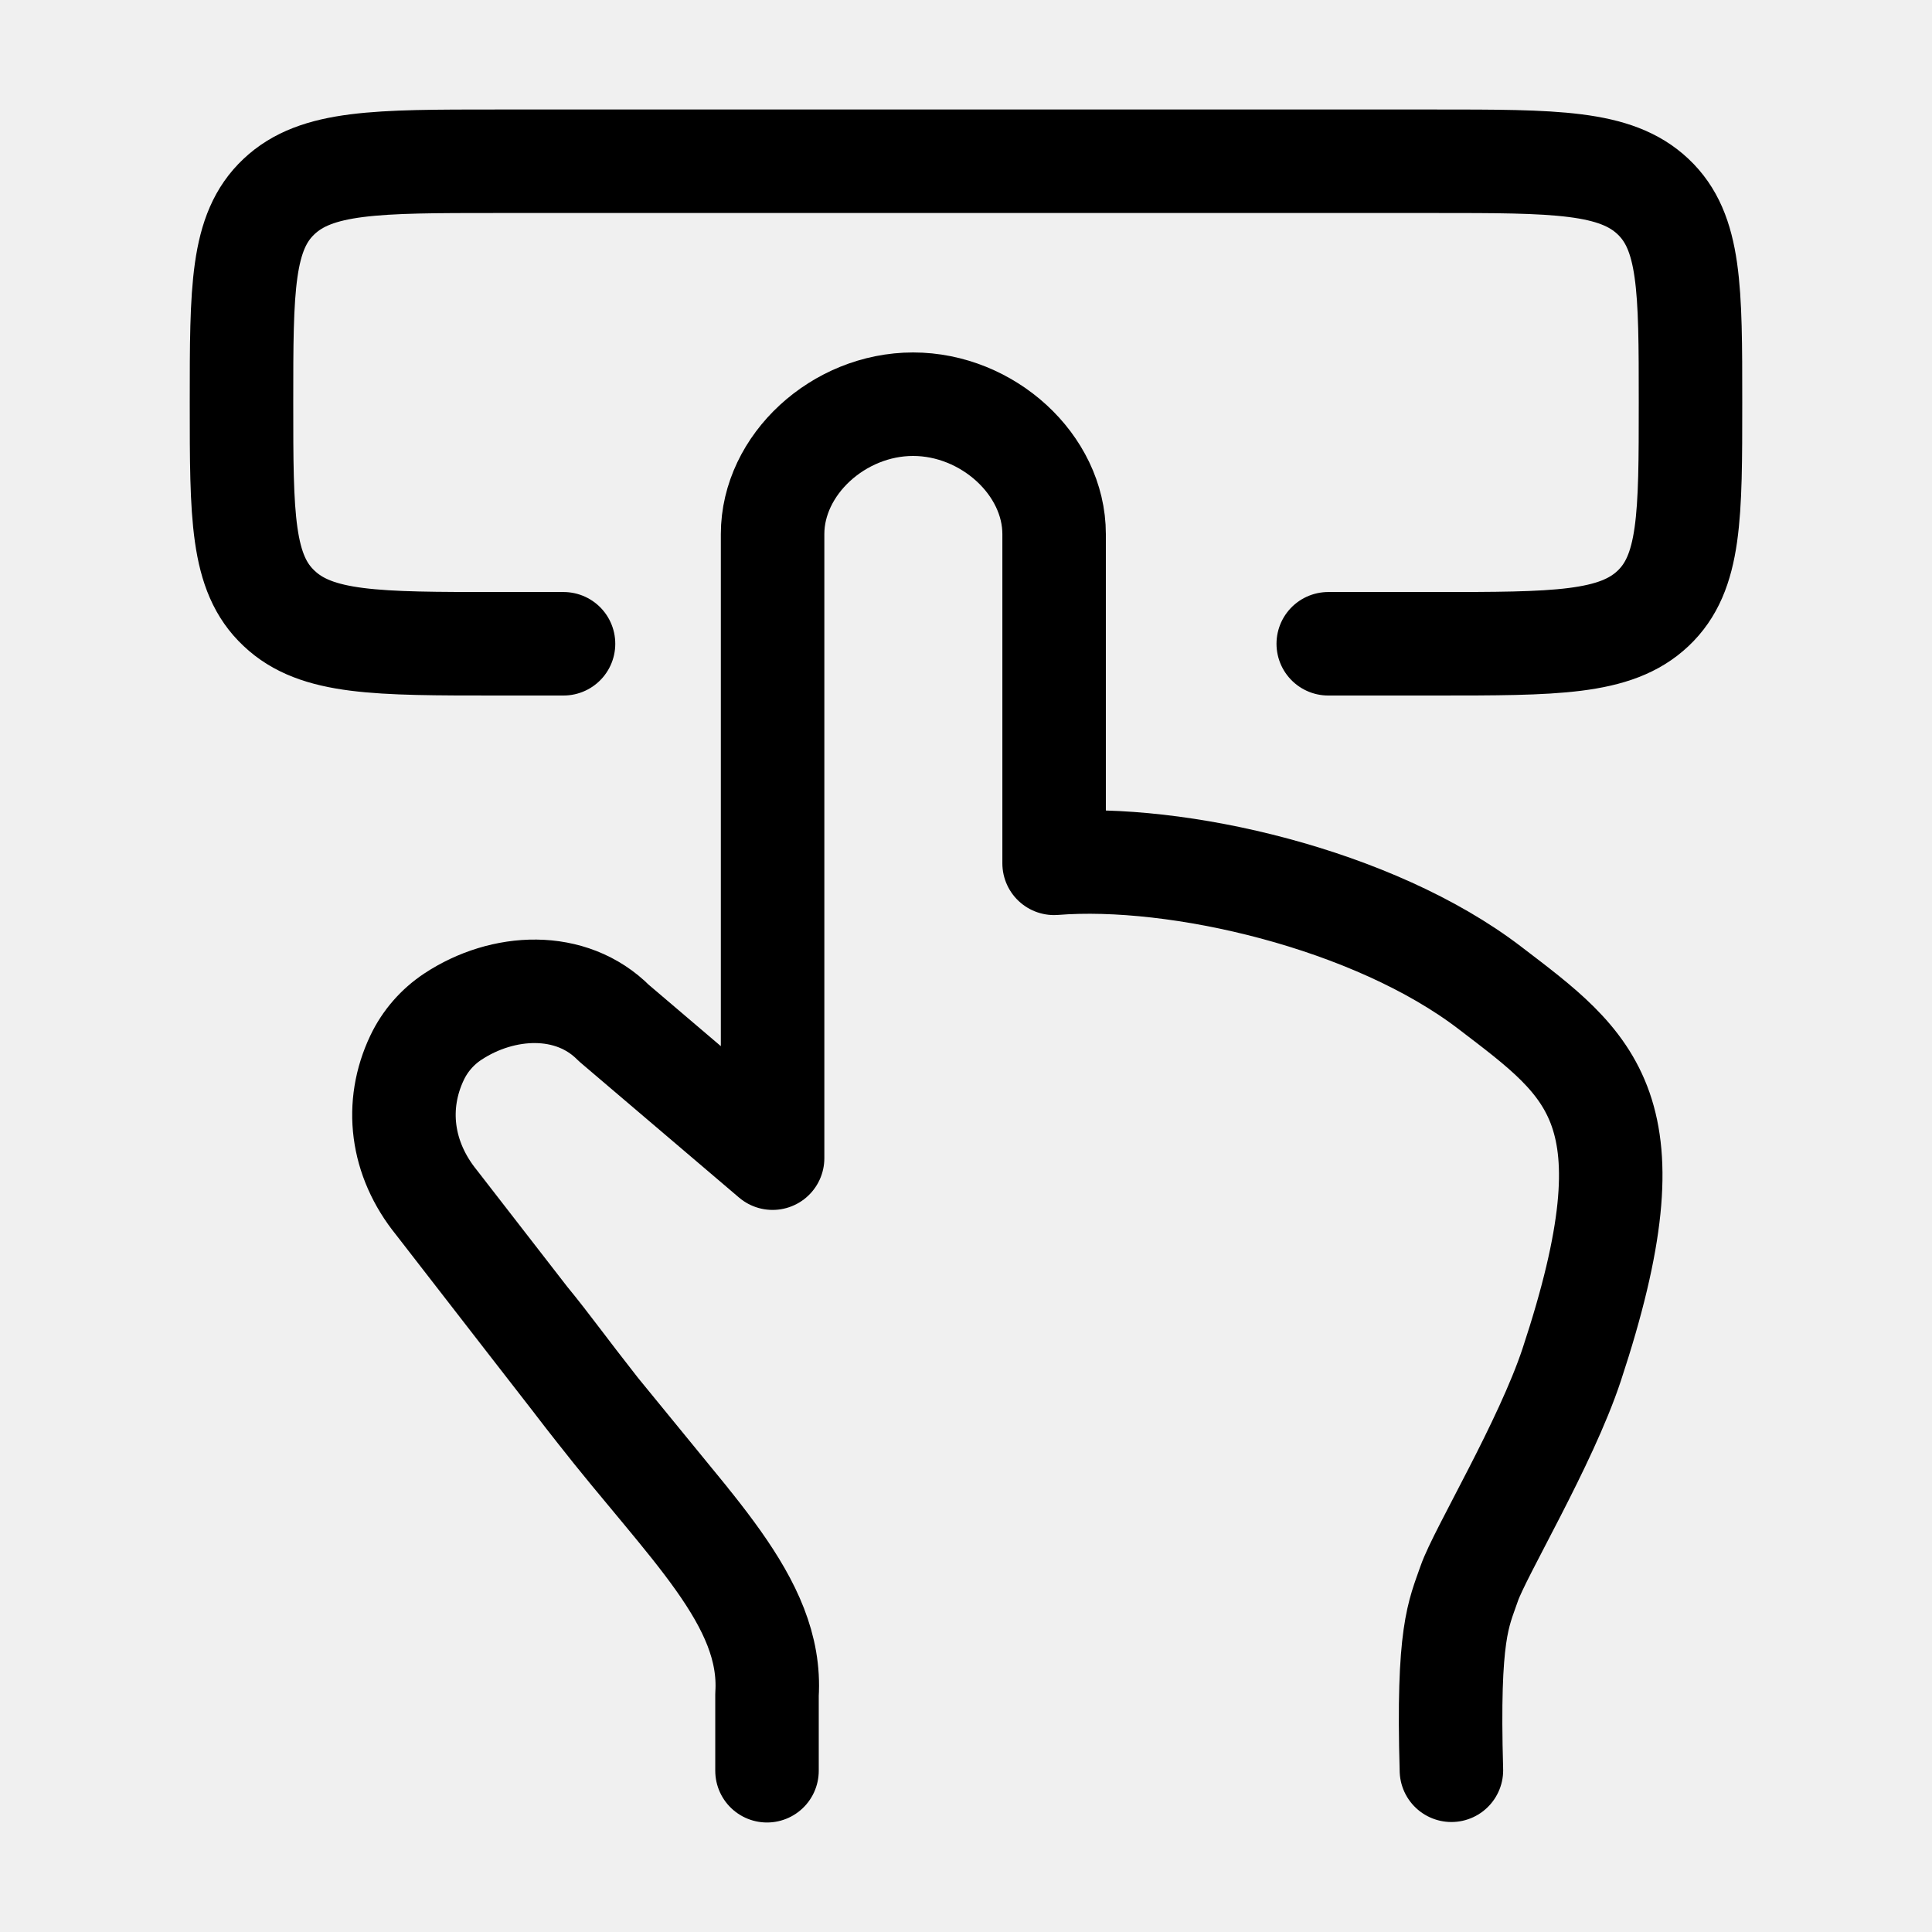
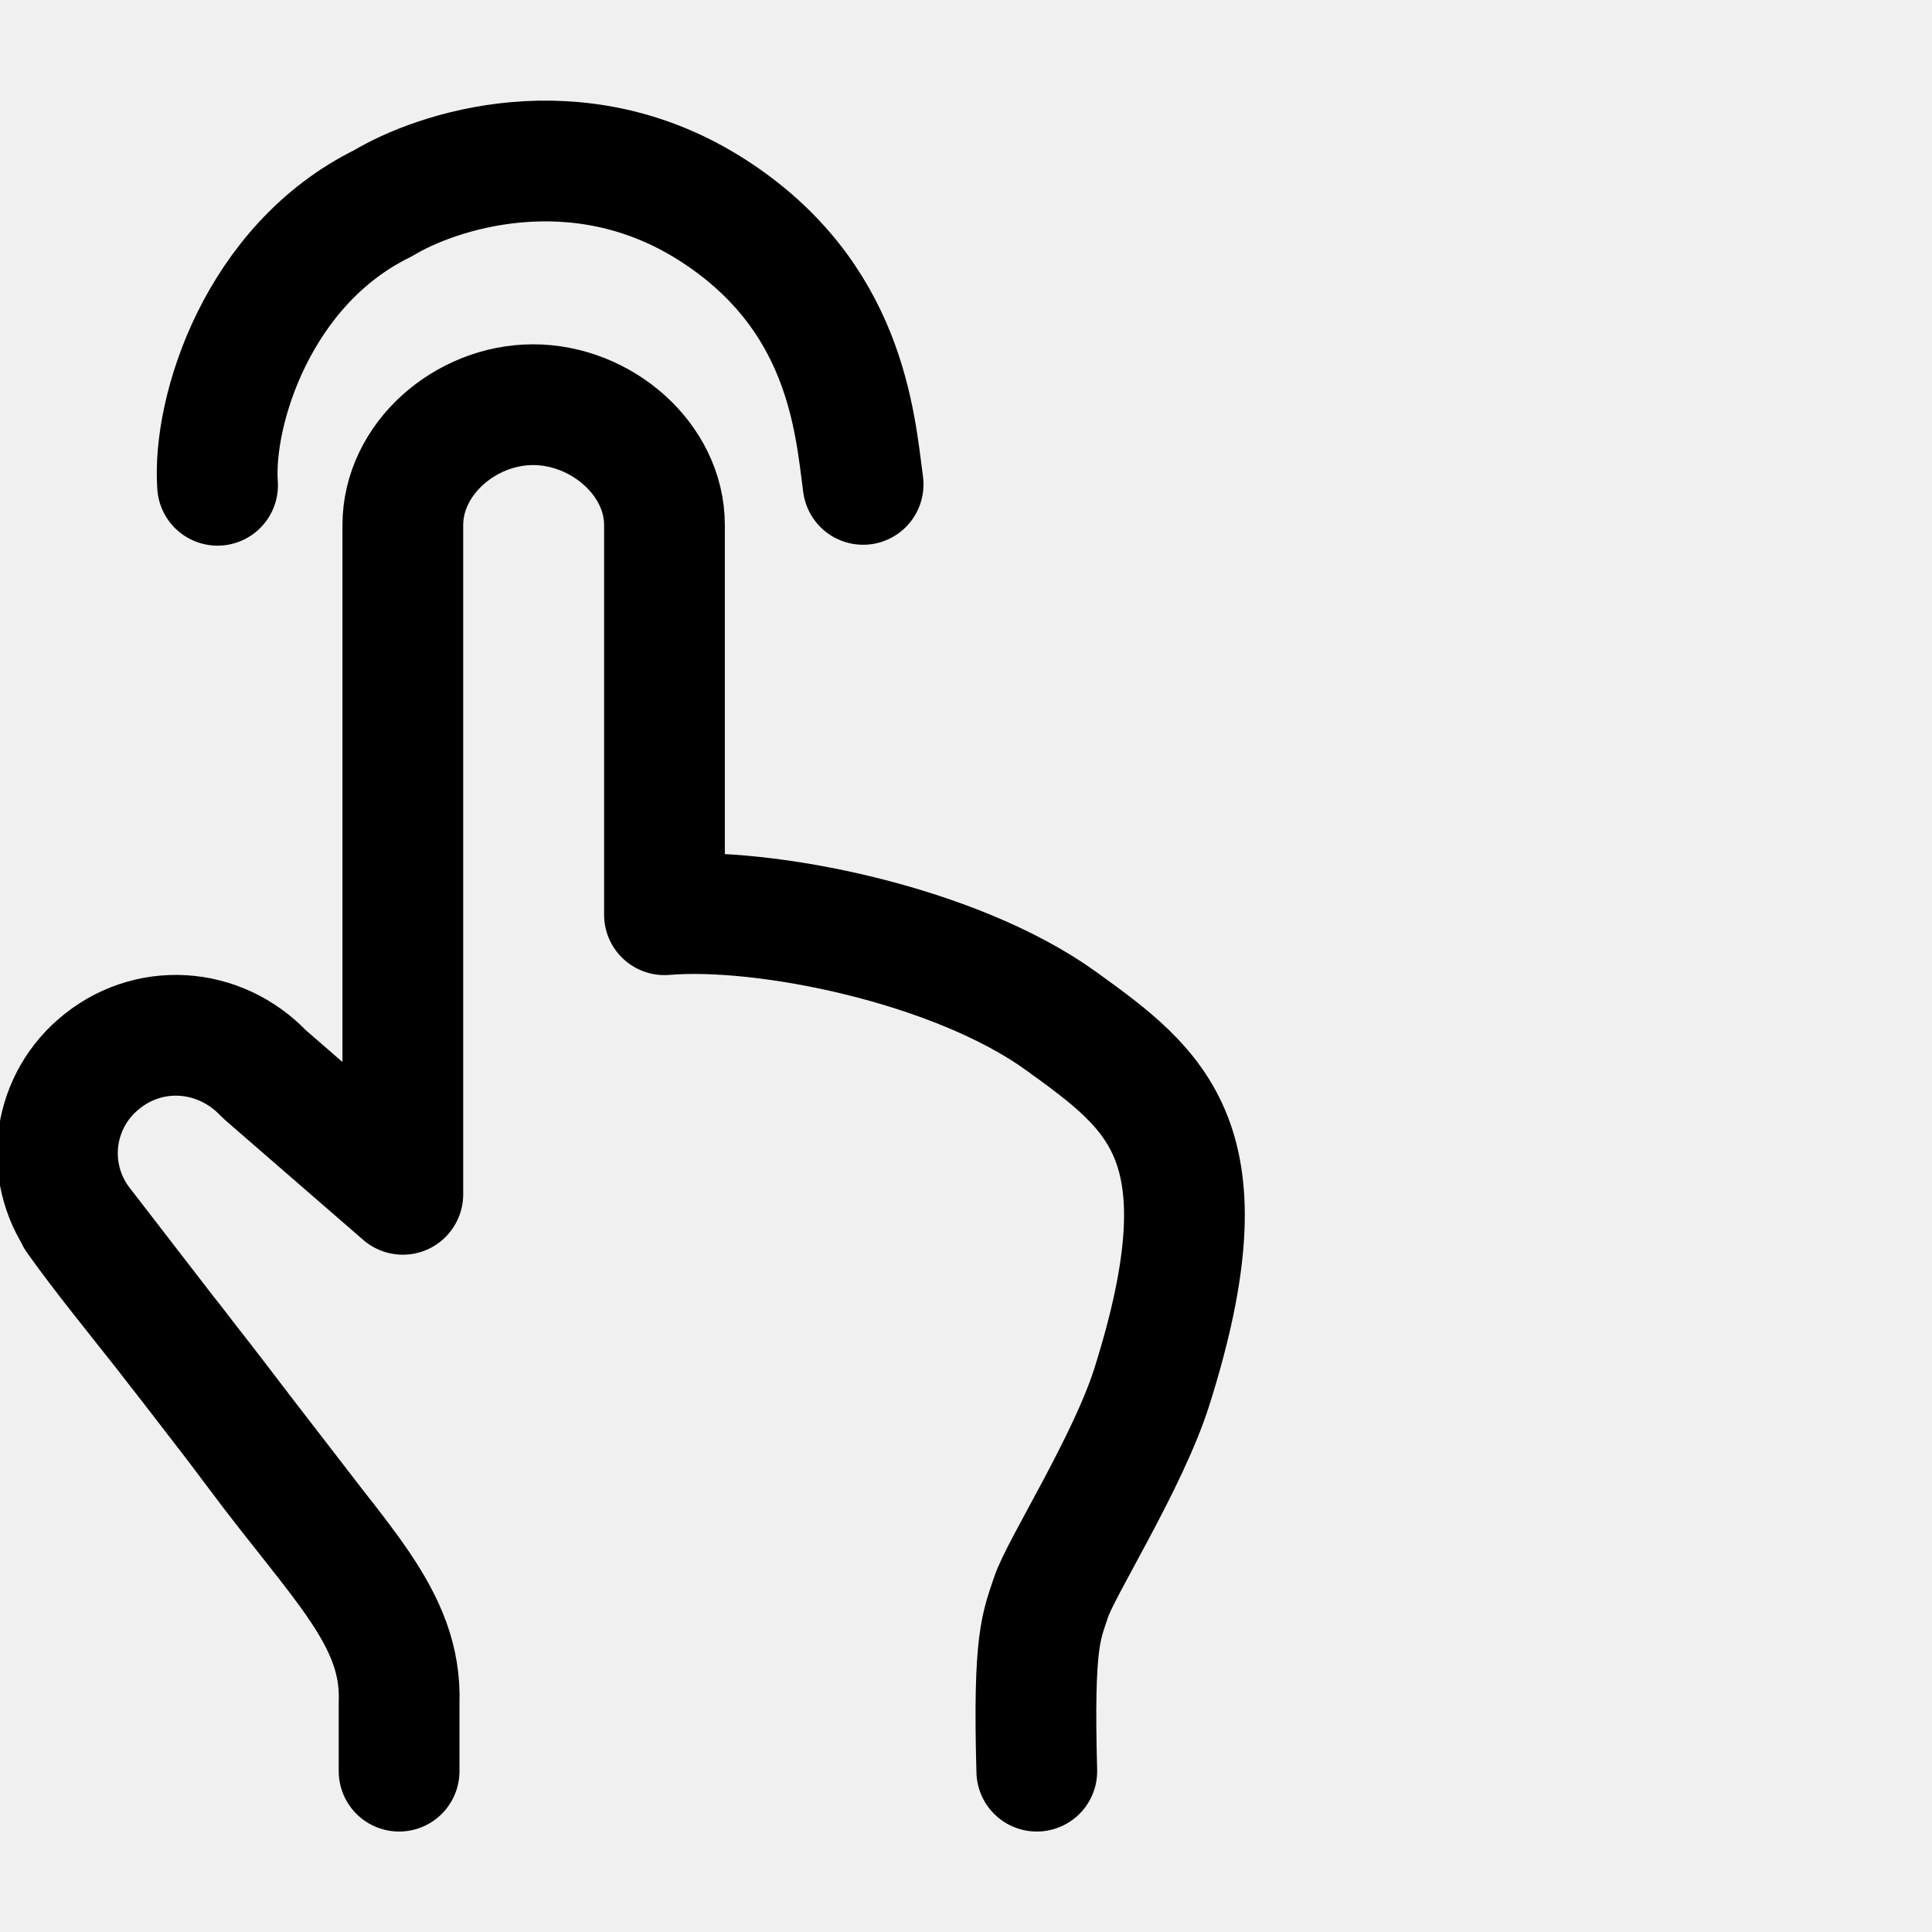
<svg xmlns="http://www.w3.org/2000/svg" width="28" height="28" viewBox="0 0 28 28" fill="none">
-   <path d="M8.167 9.33H7.205C5.459 9.33 4.585 9.33 4.044 8.816C3.5 8.307 3.5 7.482 3.5 5.833C3.5 4.185 3.5 3.36 4.043 2.849C4.585 2.337 5.459 2.337 7.205 2.337H20.794C22.541 2.337 23.415 2.337 23.957 2.849C24.5 3.361 24.5 4.184 24.5 5.832C24.5 7.481 24.5 8.305 23.957 8.818C23.415 9.33 22.541 9.33 20.794 9.33H19.25" stroke="black" stroke-width="1.5" stroke-linecap="round" stroke-linejoin="round" />
-   <path d="M21.035 25.656C20.977 23.658 21.14 23.393 21.293 22.95C21.447 22.504 22.398 20.925 22.778 19.779C24.005 16.071 23.066 15.444 21.595 14.319C19.91 13.027 17.057 12.37 15.277 12.512V7.741C15.277 6.734 14.314 5.858 13.233 5.858C12.153 5.858 11.197 6.734 11.197 7.741V16.785L8.897 14.827C8.276 14.201 7.284 14.258 6.564 14.733C6.34 14.881 6.16 15.087 6.045 15.329C5.718 16.016 5.811 16.793 6.327 17.429L7.634 19.115M7.634 19.115C7.946 19.493 8.262 19.934 8.659 20.435M7.634 19.115L8.659 20.435M11.116 25.663V24.559C11.201 23.203 9.969 22.114 8.659 20.435M8.659 20.435C8.565 20.314 8.748 20.549 8.659 20.435ZM8.659 20.435L9.951 22.015" stroke="black" stroke-width="1.5" stroke-linecap="round" stroke-linejoin="round" />
+   <g clip-path="url(#clip0_3450_737)">
+     <path d="M3.153 7.033C3.076 5.959 3.736 3.834 5.551 2.946C6.3 2.491 8.355 1.786 10.319 3.041C12.256 4.278 12.387 6.1 12.509 7.02" stroke="black" stroke-width="1.75" stroke-linecap="round" stroke-linejoin="round" />
+     <path d="M15.026 25.669C14.973 23.76 15.094 23.571 15.233 23.147C15.373 22.722 16.349 21.19 16.694 20.097C17.811 16.557 16.77 15.804 15.382 14.8C13.842 13.687 11.072 13.134 9.63 13.257V7.61C9.63 6.651 8.711 5.865 7.727 5.865C6.744 5.865 5.838 6.65 5.838 7.611V17.309L3.833 15.569C3.18 14.877 2.131 14.807 1.414 15.436C1.088 15.72 0.883 16.117 0.84 16.548C0.798 16.978 0.922 17.408 1.187 17.75L2.505 19.458C2.789 19.819 3.107 20.228 3.469 20.706M5.784 25.669V24.674C5.828 23.445 4.913 22.644 3.721 21.041L3.469 20.706M3.469 20.706L4.662 22.253M3.47 20.706L2.508 19.458C1.924 18.718 1.483 18.18 1.104 17.646" stroke="black" stroke-width="1.75" stroke-linecap="round" stroke-linejoin="round" />
+   </g>
+   <defs>
+     <clipPath id="clip0_3450_737">
+       <rect width="28" height="28" fill="white" />
+     </clipPath>
+   </defs>
</svg>
